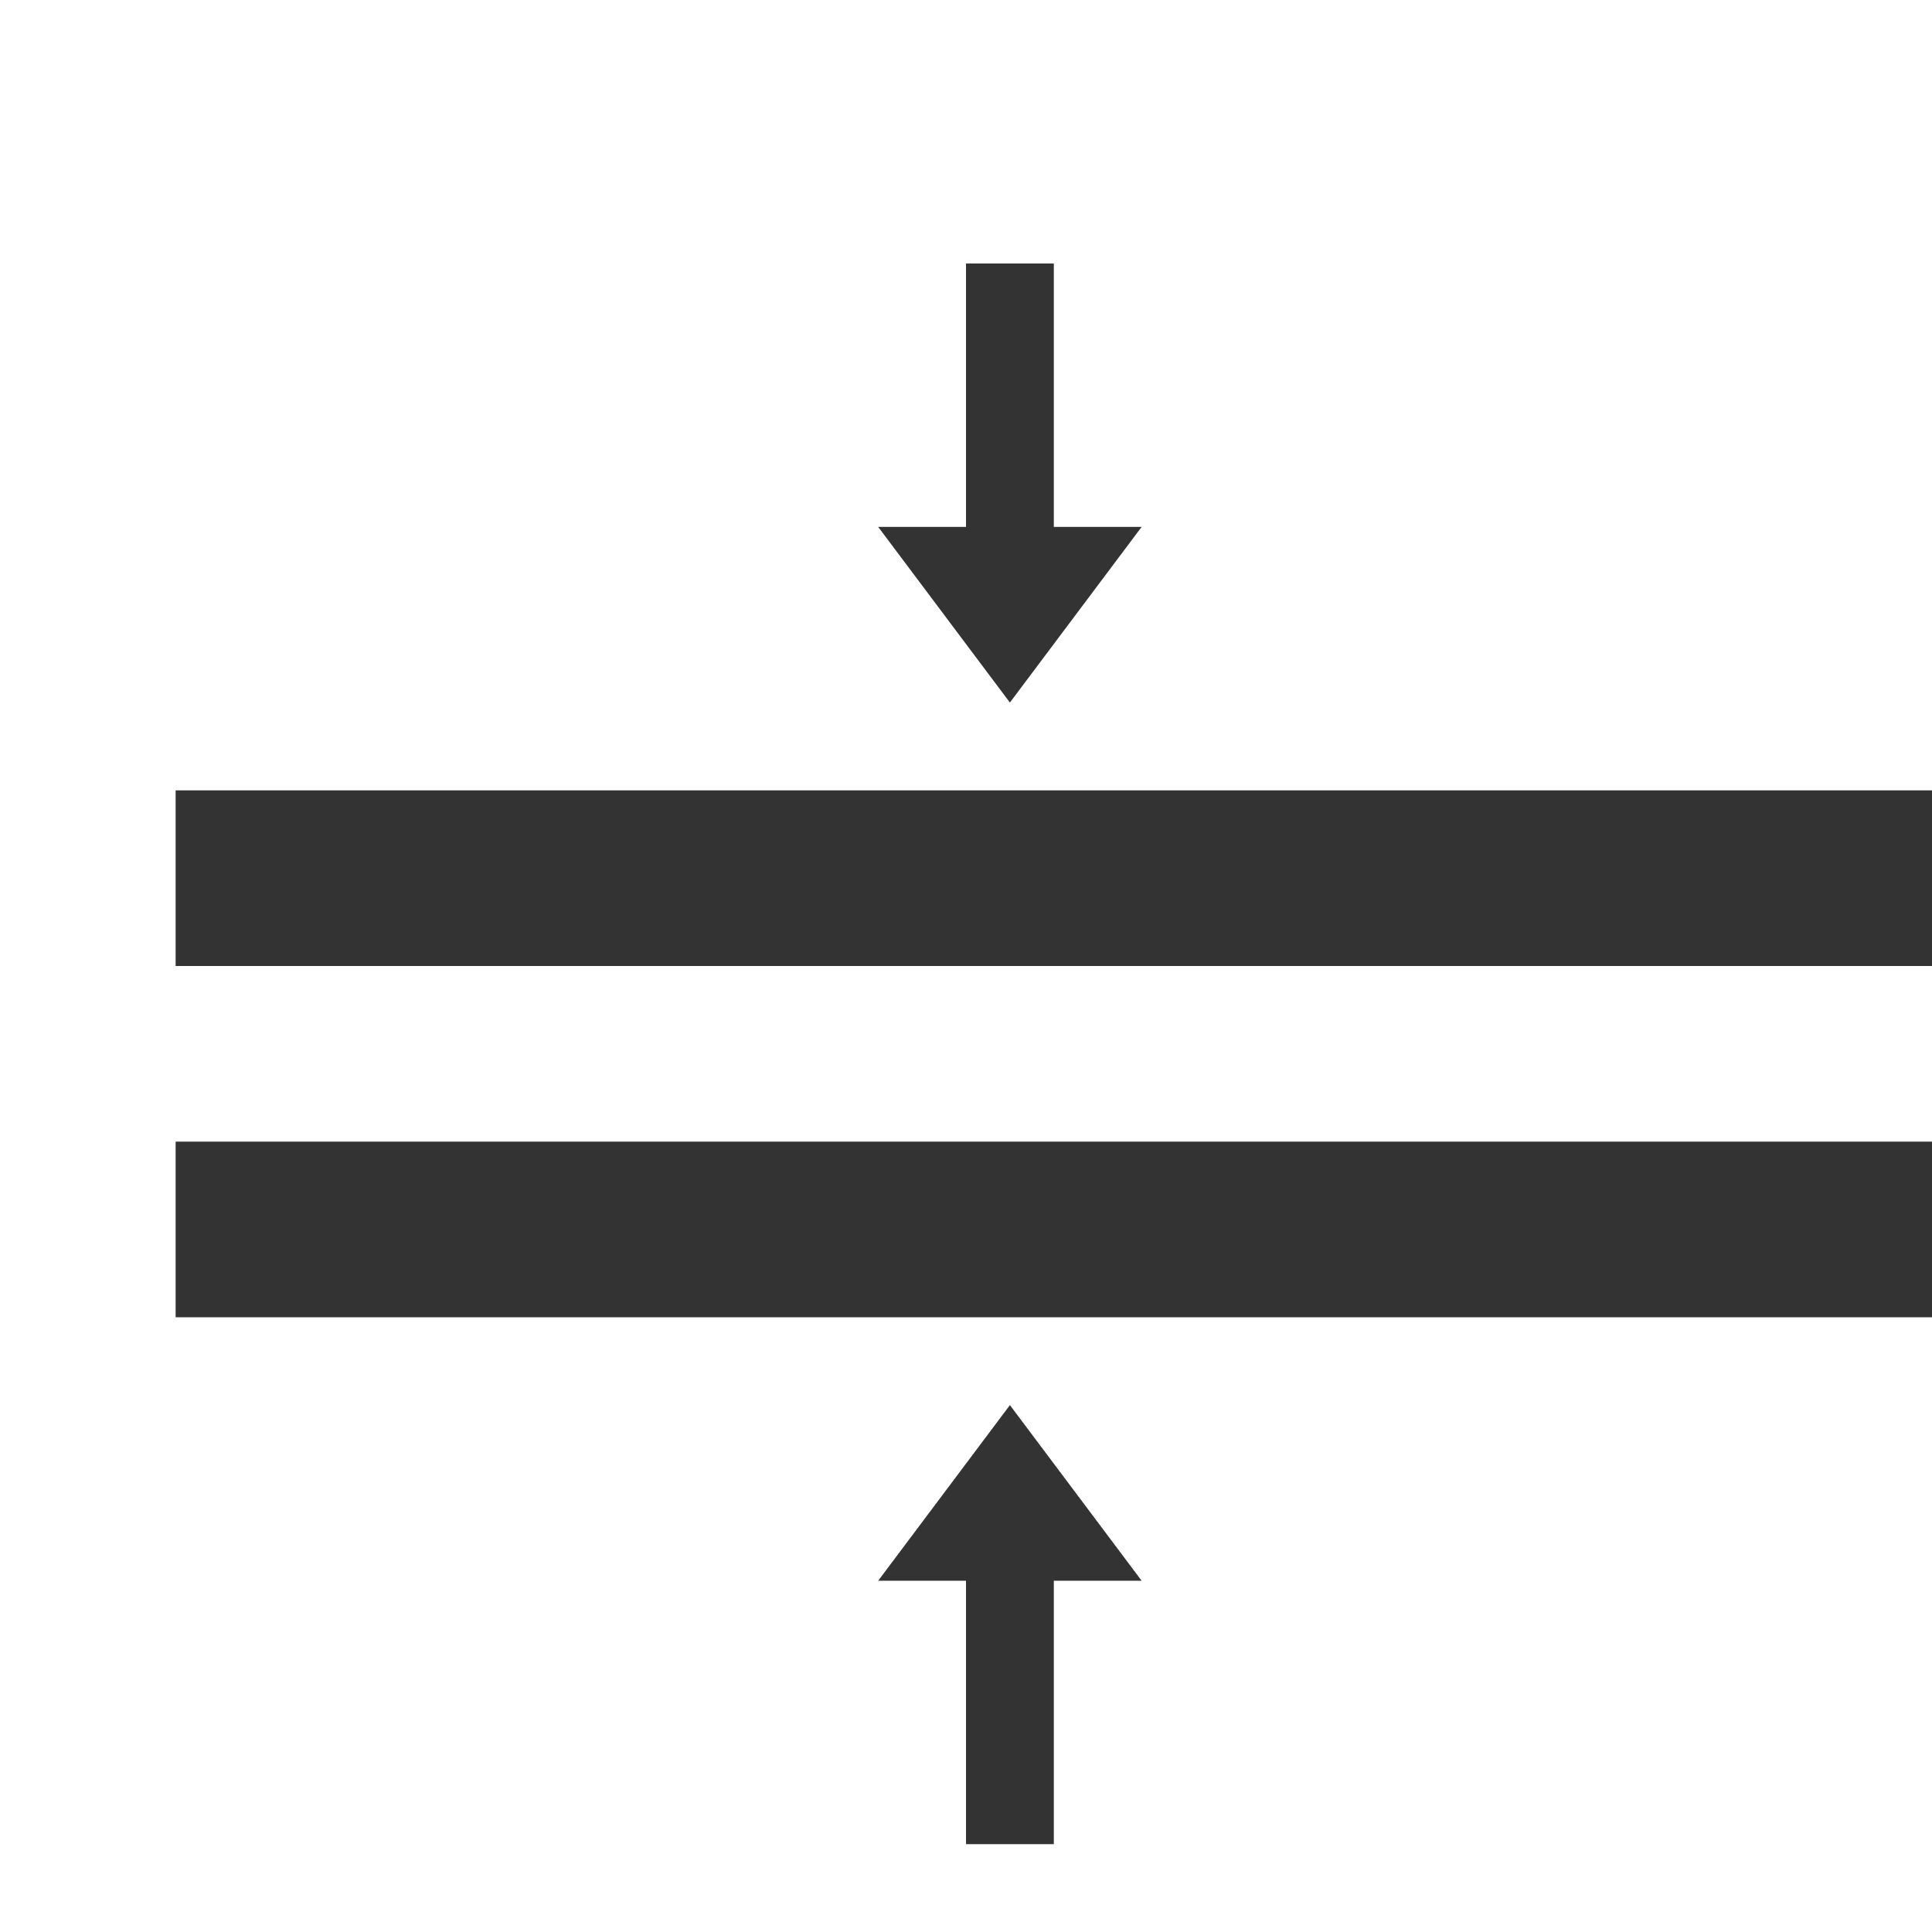
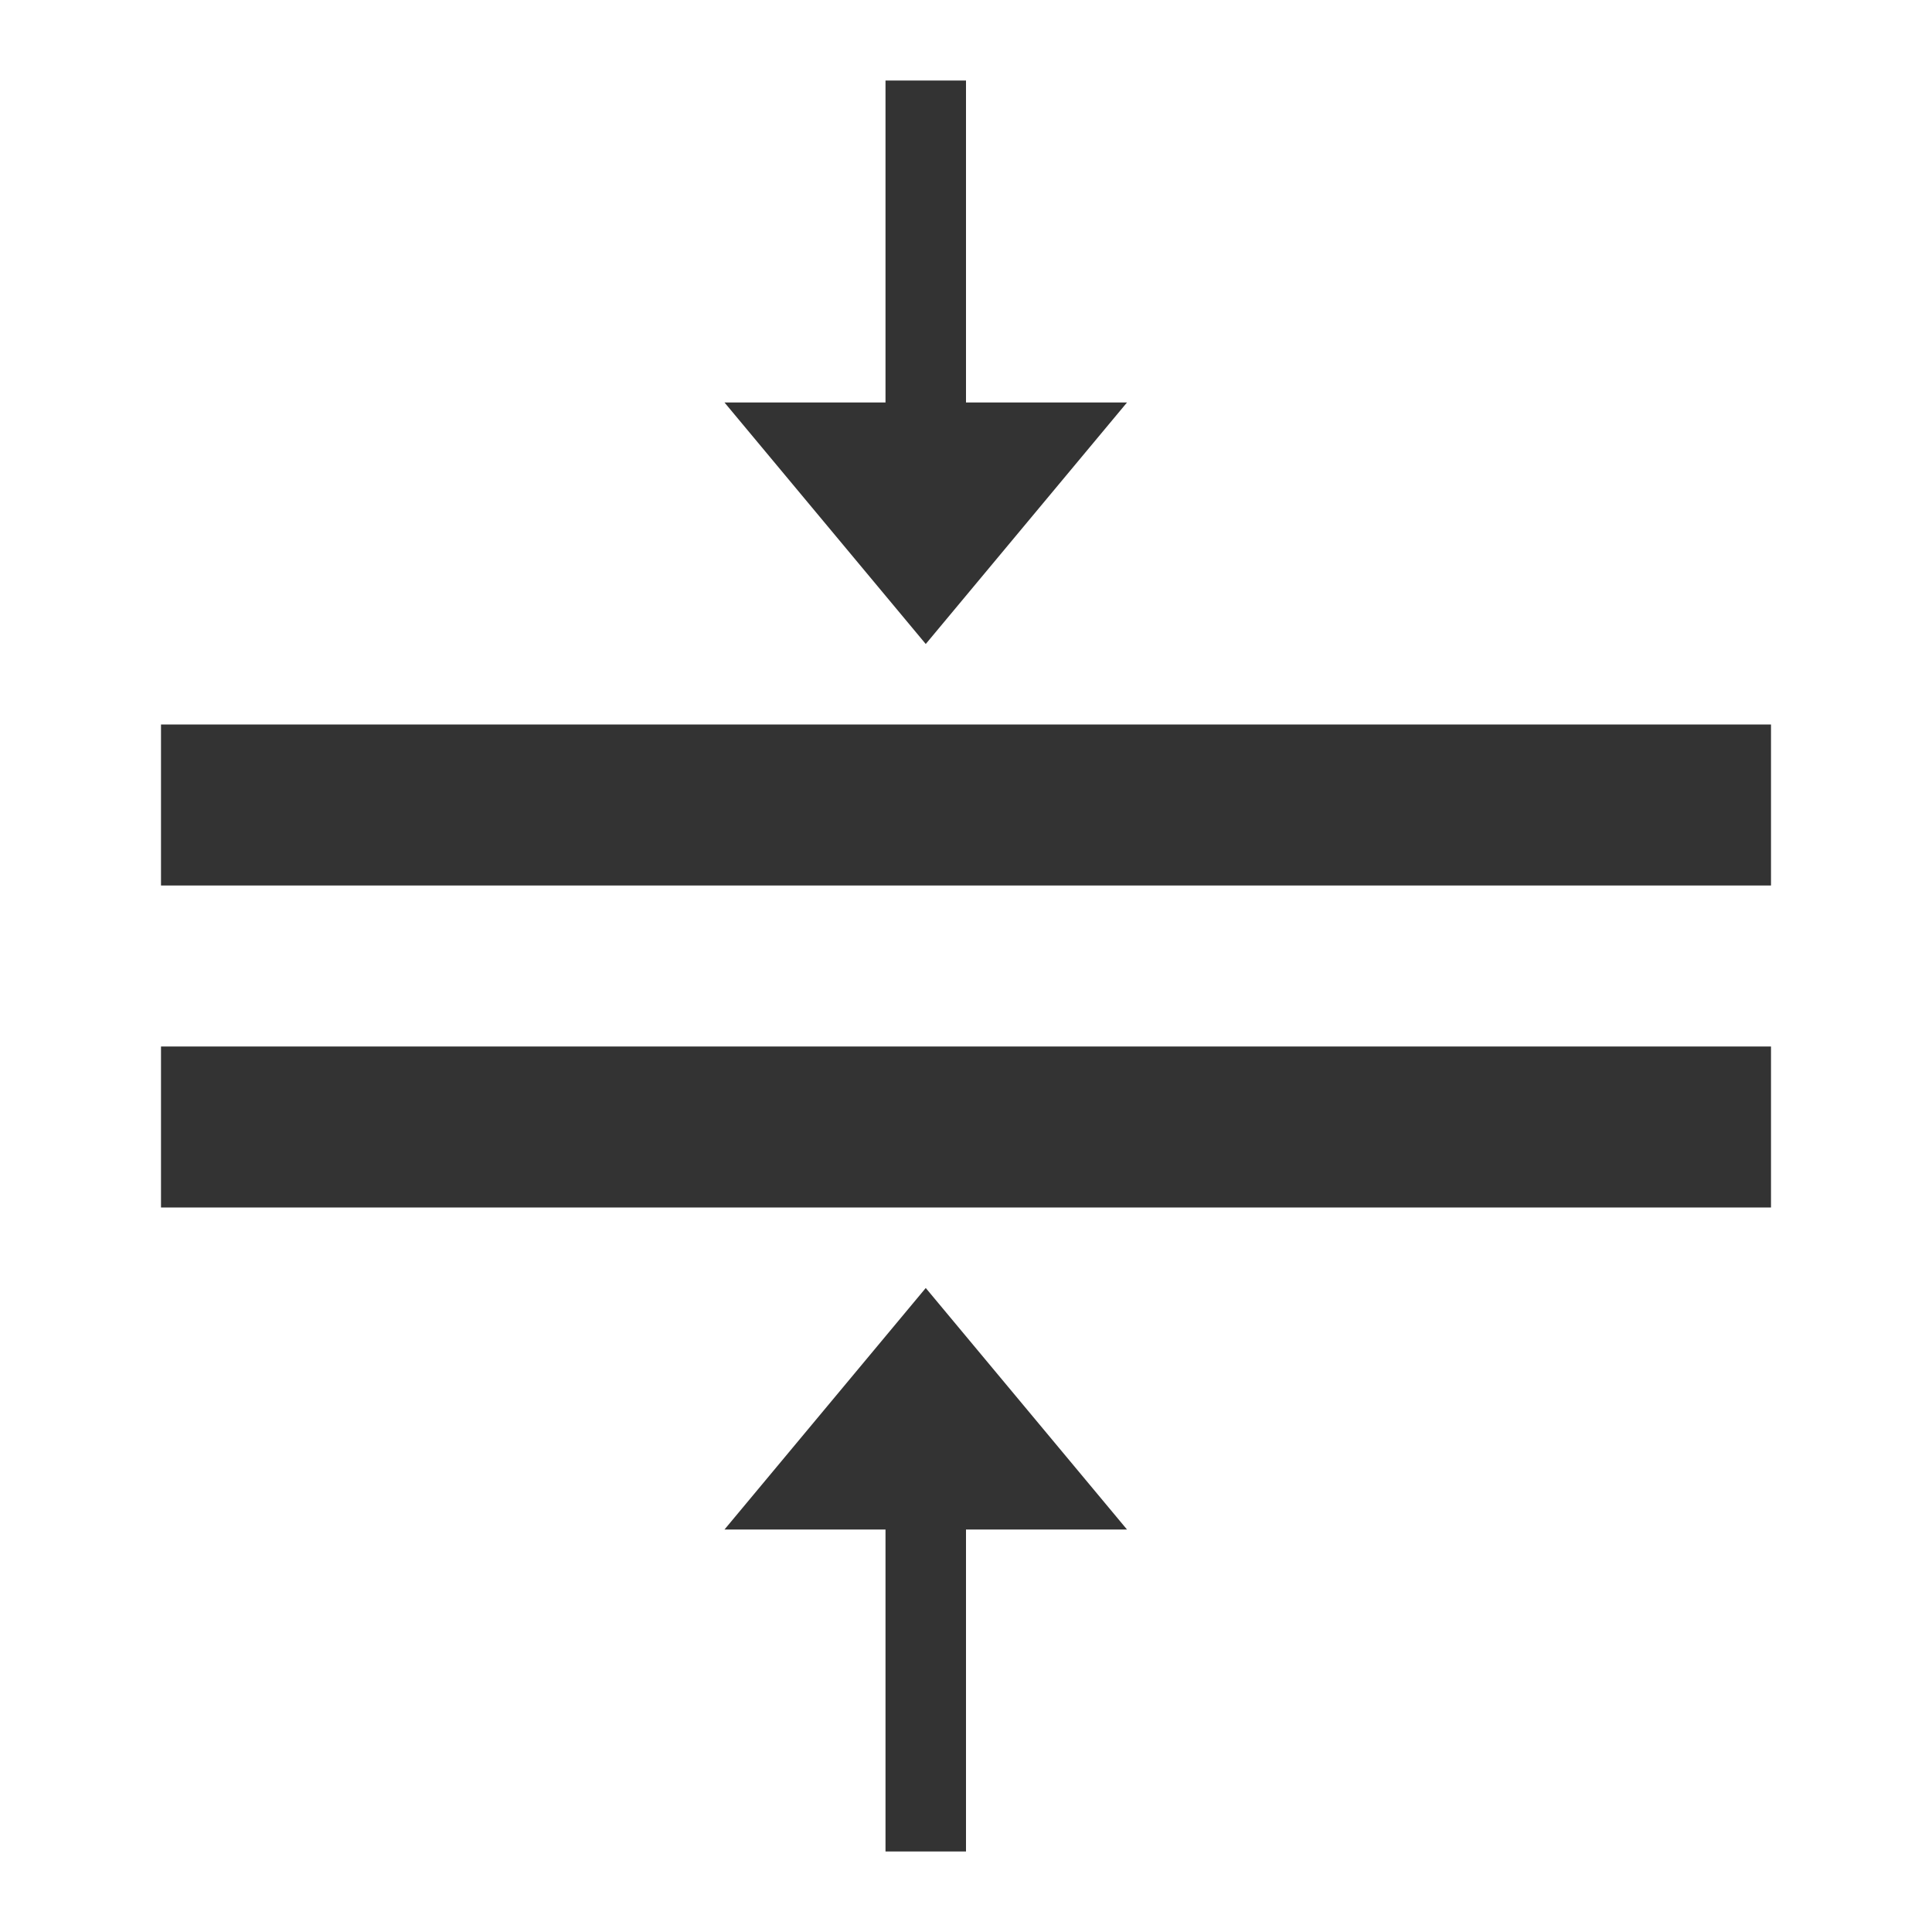
- <svg xmlns="http://www.w3.org/2000/svg" version="1.1" width="22" height="22">
+ <svg xmlns="http://www.w3.org/2000/svg" version="1.1" width="24" height="24">
  <rect x="2" y="9" width="20" height="2" style="fill:#333333;fill-opacity:1;stroke:none" />
  <rect x="2" y="13" width="20" height="2" style="fill:#333333;fill-opacity:1;stroke:none" />
-   <path d="M 11.5,8 10,6 11,6 11,3 12,3 12,6 13,6 Z" style="fill:#333333;fill-opacity:1;stroke:none" />
-   <path d="M 11.5,16 10,18 11,18 11,21 12,21 12,18 13,18 Z" style="fill:#333333;fill-opacity:1;stroke:none" />
+   <path d="M 11.5,8 9,5 11,5 11,1 12,1 12,5 14,5 Z" style="fill:#333333;fill-opacity:1;stroke:none" />
+   <path d="M 11.5,16 9,19 11,19 11,23 12,23 12,19 14,19 Z" style="fill:#333333;fill-opacity:1;stroke:none" />
</svg>
